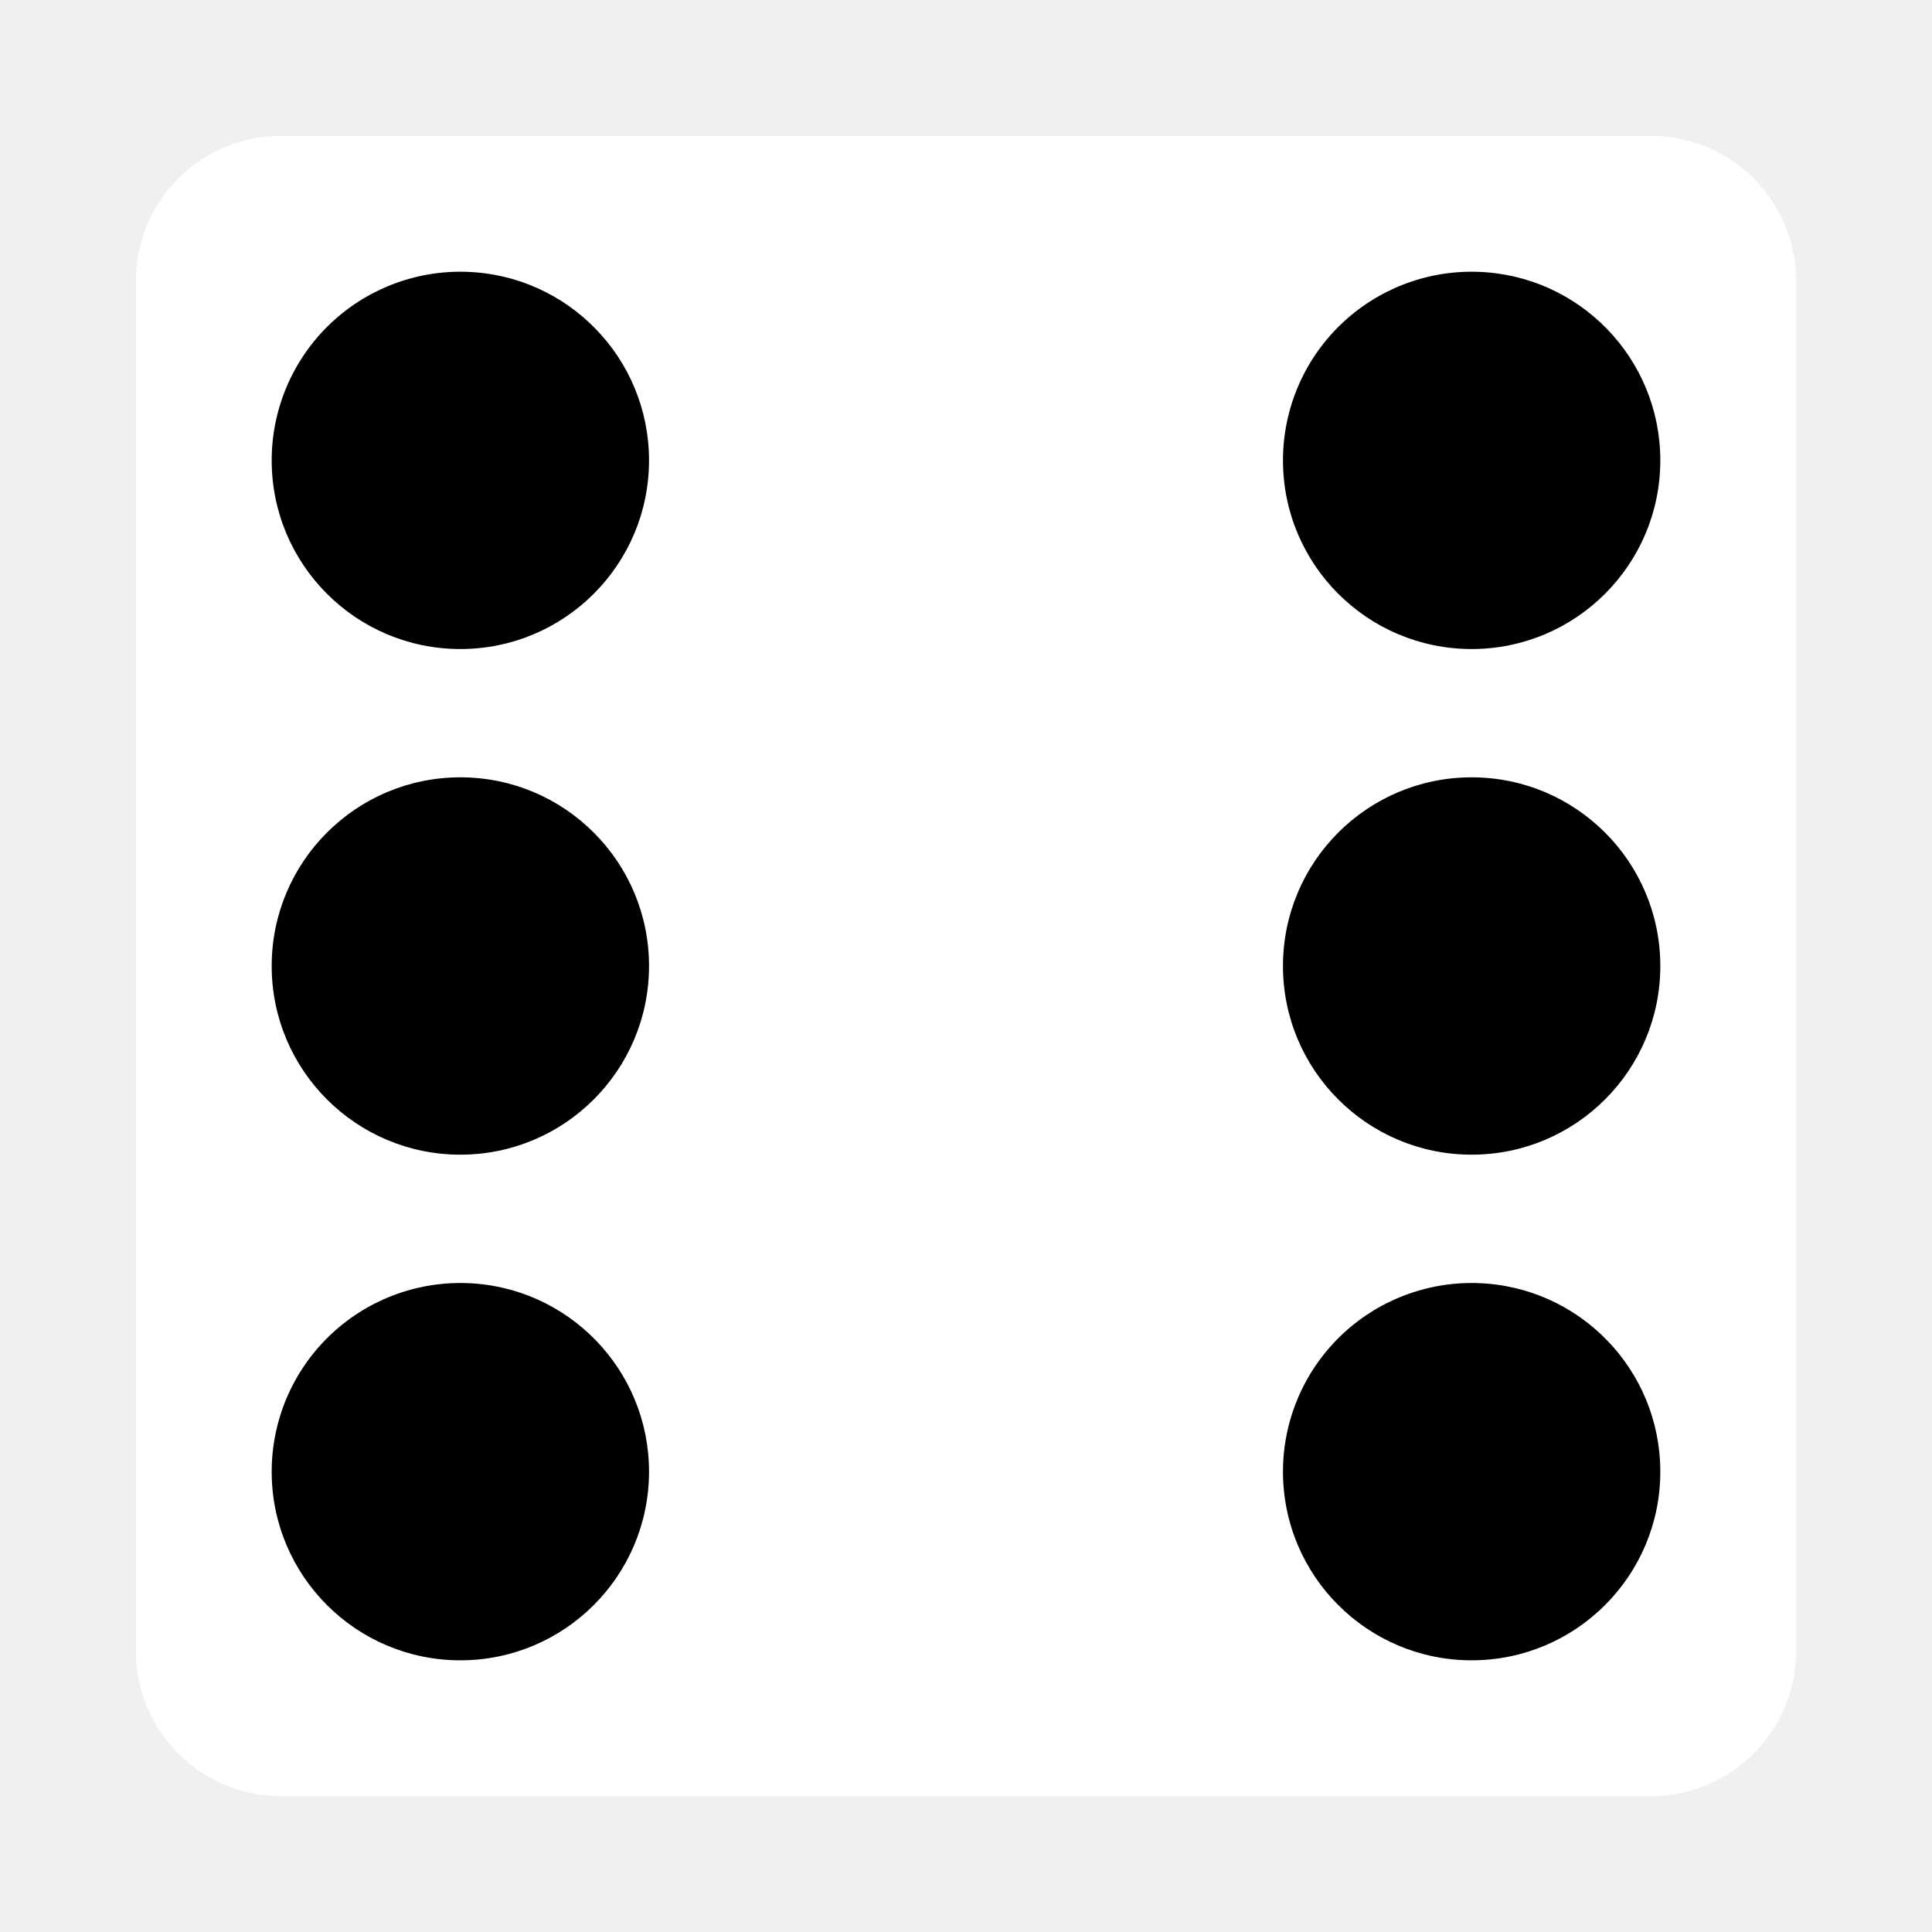
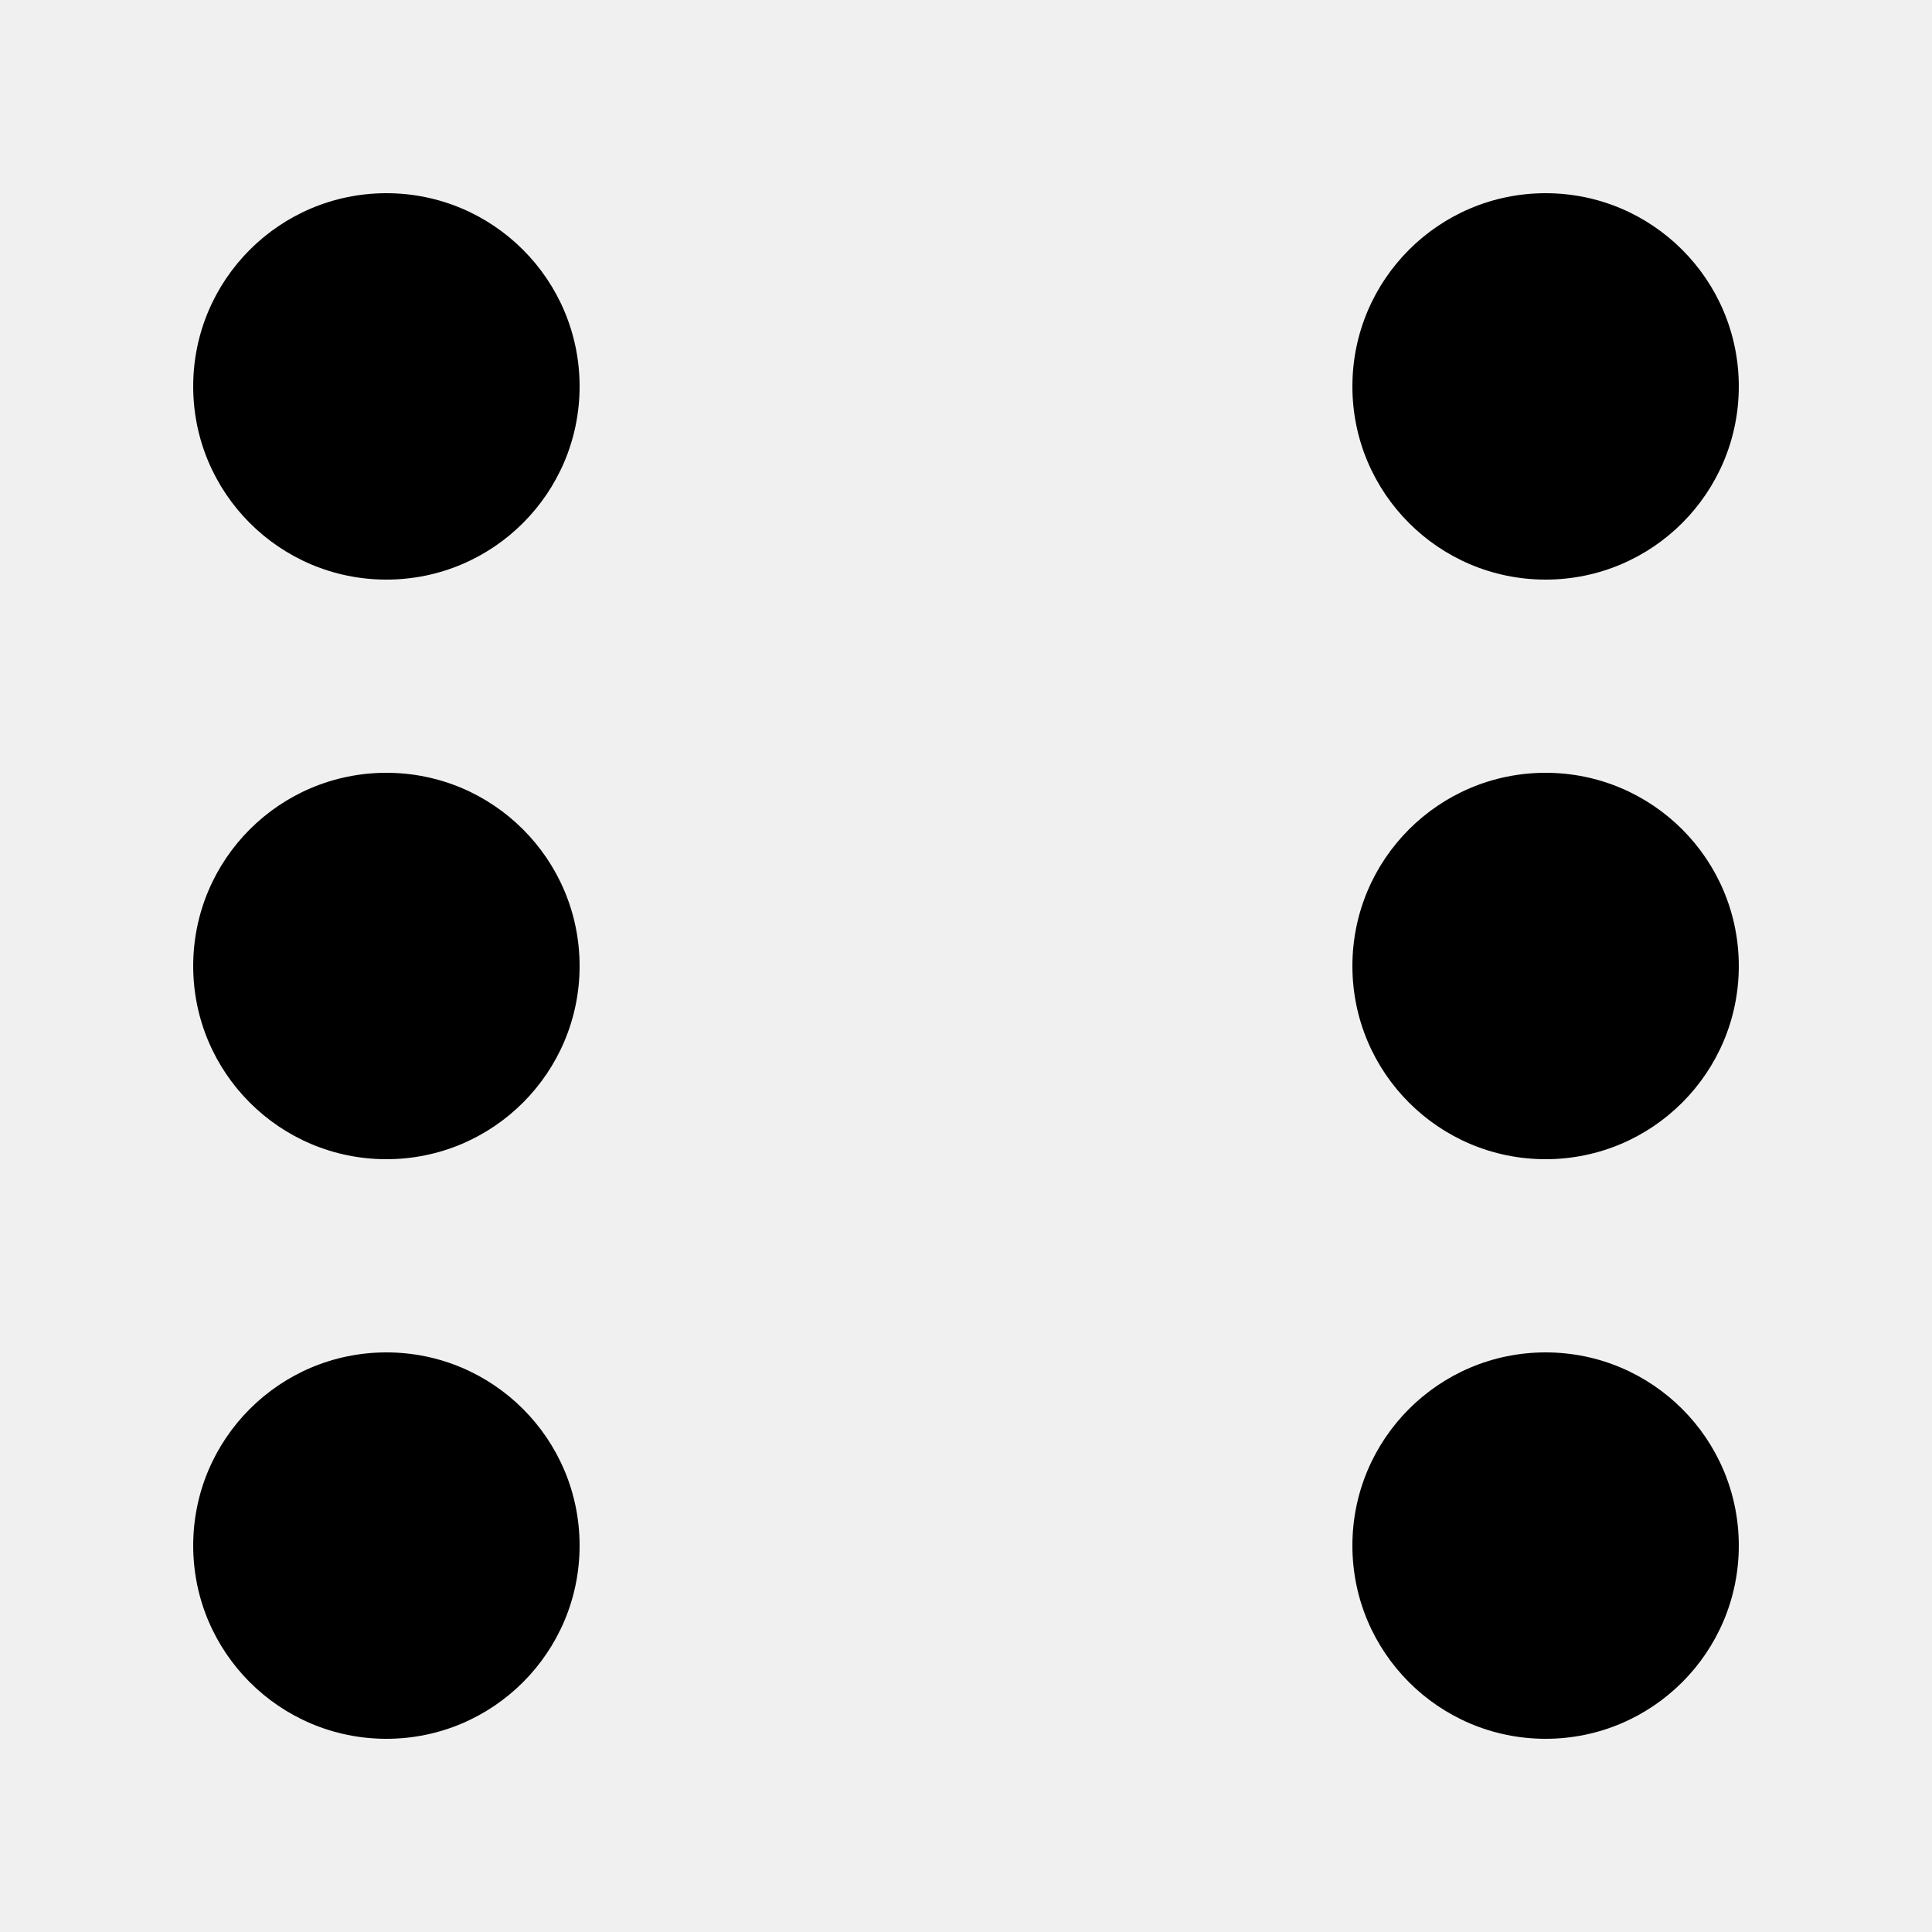
- <svg xmlns="http://www.w3.org/2000/svg" viewBox="0 0 512 512" style="height: 512px; width: 512px;">
-   <path d="M50 50h412v412H50z" fill="#000" fill-opacity="1" stroke="#ffffff" stroke-opacity="0" stroke-width="50" />
-   <g class="" transform="translate(0,0)" style="">
-     <path d="M74.5 36A38.5 38.5 0 0 0 36 74.5v363A38.5 38.5 0 0 0 74.5 476h363a38.5 38.5 0 0 0 38.5-38.5v-363A38.5 38.5 0 0 0 437.5 36h-363zm48.97 36.03A50 50 0 0 1 172 122a50 50 0 0 1-100 0 50 50 0 0 1 51.47-49.97zm268 0A50 50 0 0 1 440 122a50 50 0 0 1-100 0 50 50 0 0 1 51.47-49.97zM122 206a50 50 0 0 1 0 100 50 50 0 0 1 0-100zm268 0a50 50 0 0 1 0 100 50 50 0 0 1 0-100zM123.47 340.03A50 50 0 0 1 172 390a50 50 0 0 1-100 0 50 50 0 0 1 51.47-49.97zm268 0A50 50 0 0 1 440 390a50 50 0 0 1-100 0 50 50 0 0 1 51.47-49.97z" fill="#fff" fill-opacity="1" />
-   </g>
+ <svg xmlns="http://www.w3.org/2000/svg" width="500" height="500" version="1.1">
+   <circle id="LeftTop" r="50" fill="black" cx="100" cy="100" fill-opacity="1" />
+   <circle id="LeftCenter" r="50" fill="black" cx="100" cy="250" fill-opacity="1" />
+   <circle id="LeftBottom" r="50" fill="black" cx="100" cy="400" fill-opacity="1" />
+   <circle id="CenterTop" r="50" fill="black" cx="250" cy="100" fill-opacity="0" />
+   <circle id="CenterCenter" r="50" fill="black" cx="250" cy="250" fill-opacity="0" />
+   <circle id="CenterBottom" r="50" fill="black" cx="250" cy="400" fill-opacity="0" />
+   <circle id="RightTop" r="50" fill="black" cx="400" cy="100" fill-opacity="1" />
+   <circle id="RightCenter" r="50" fill="black" cx="400" cy="250" fill-opacity="1" />
+   <circle id="RightBottom" r="50" fill="black" cx="400" cy="400" fill-opacity="1" />
</svg>
